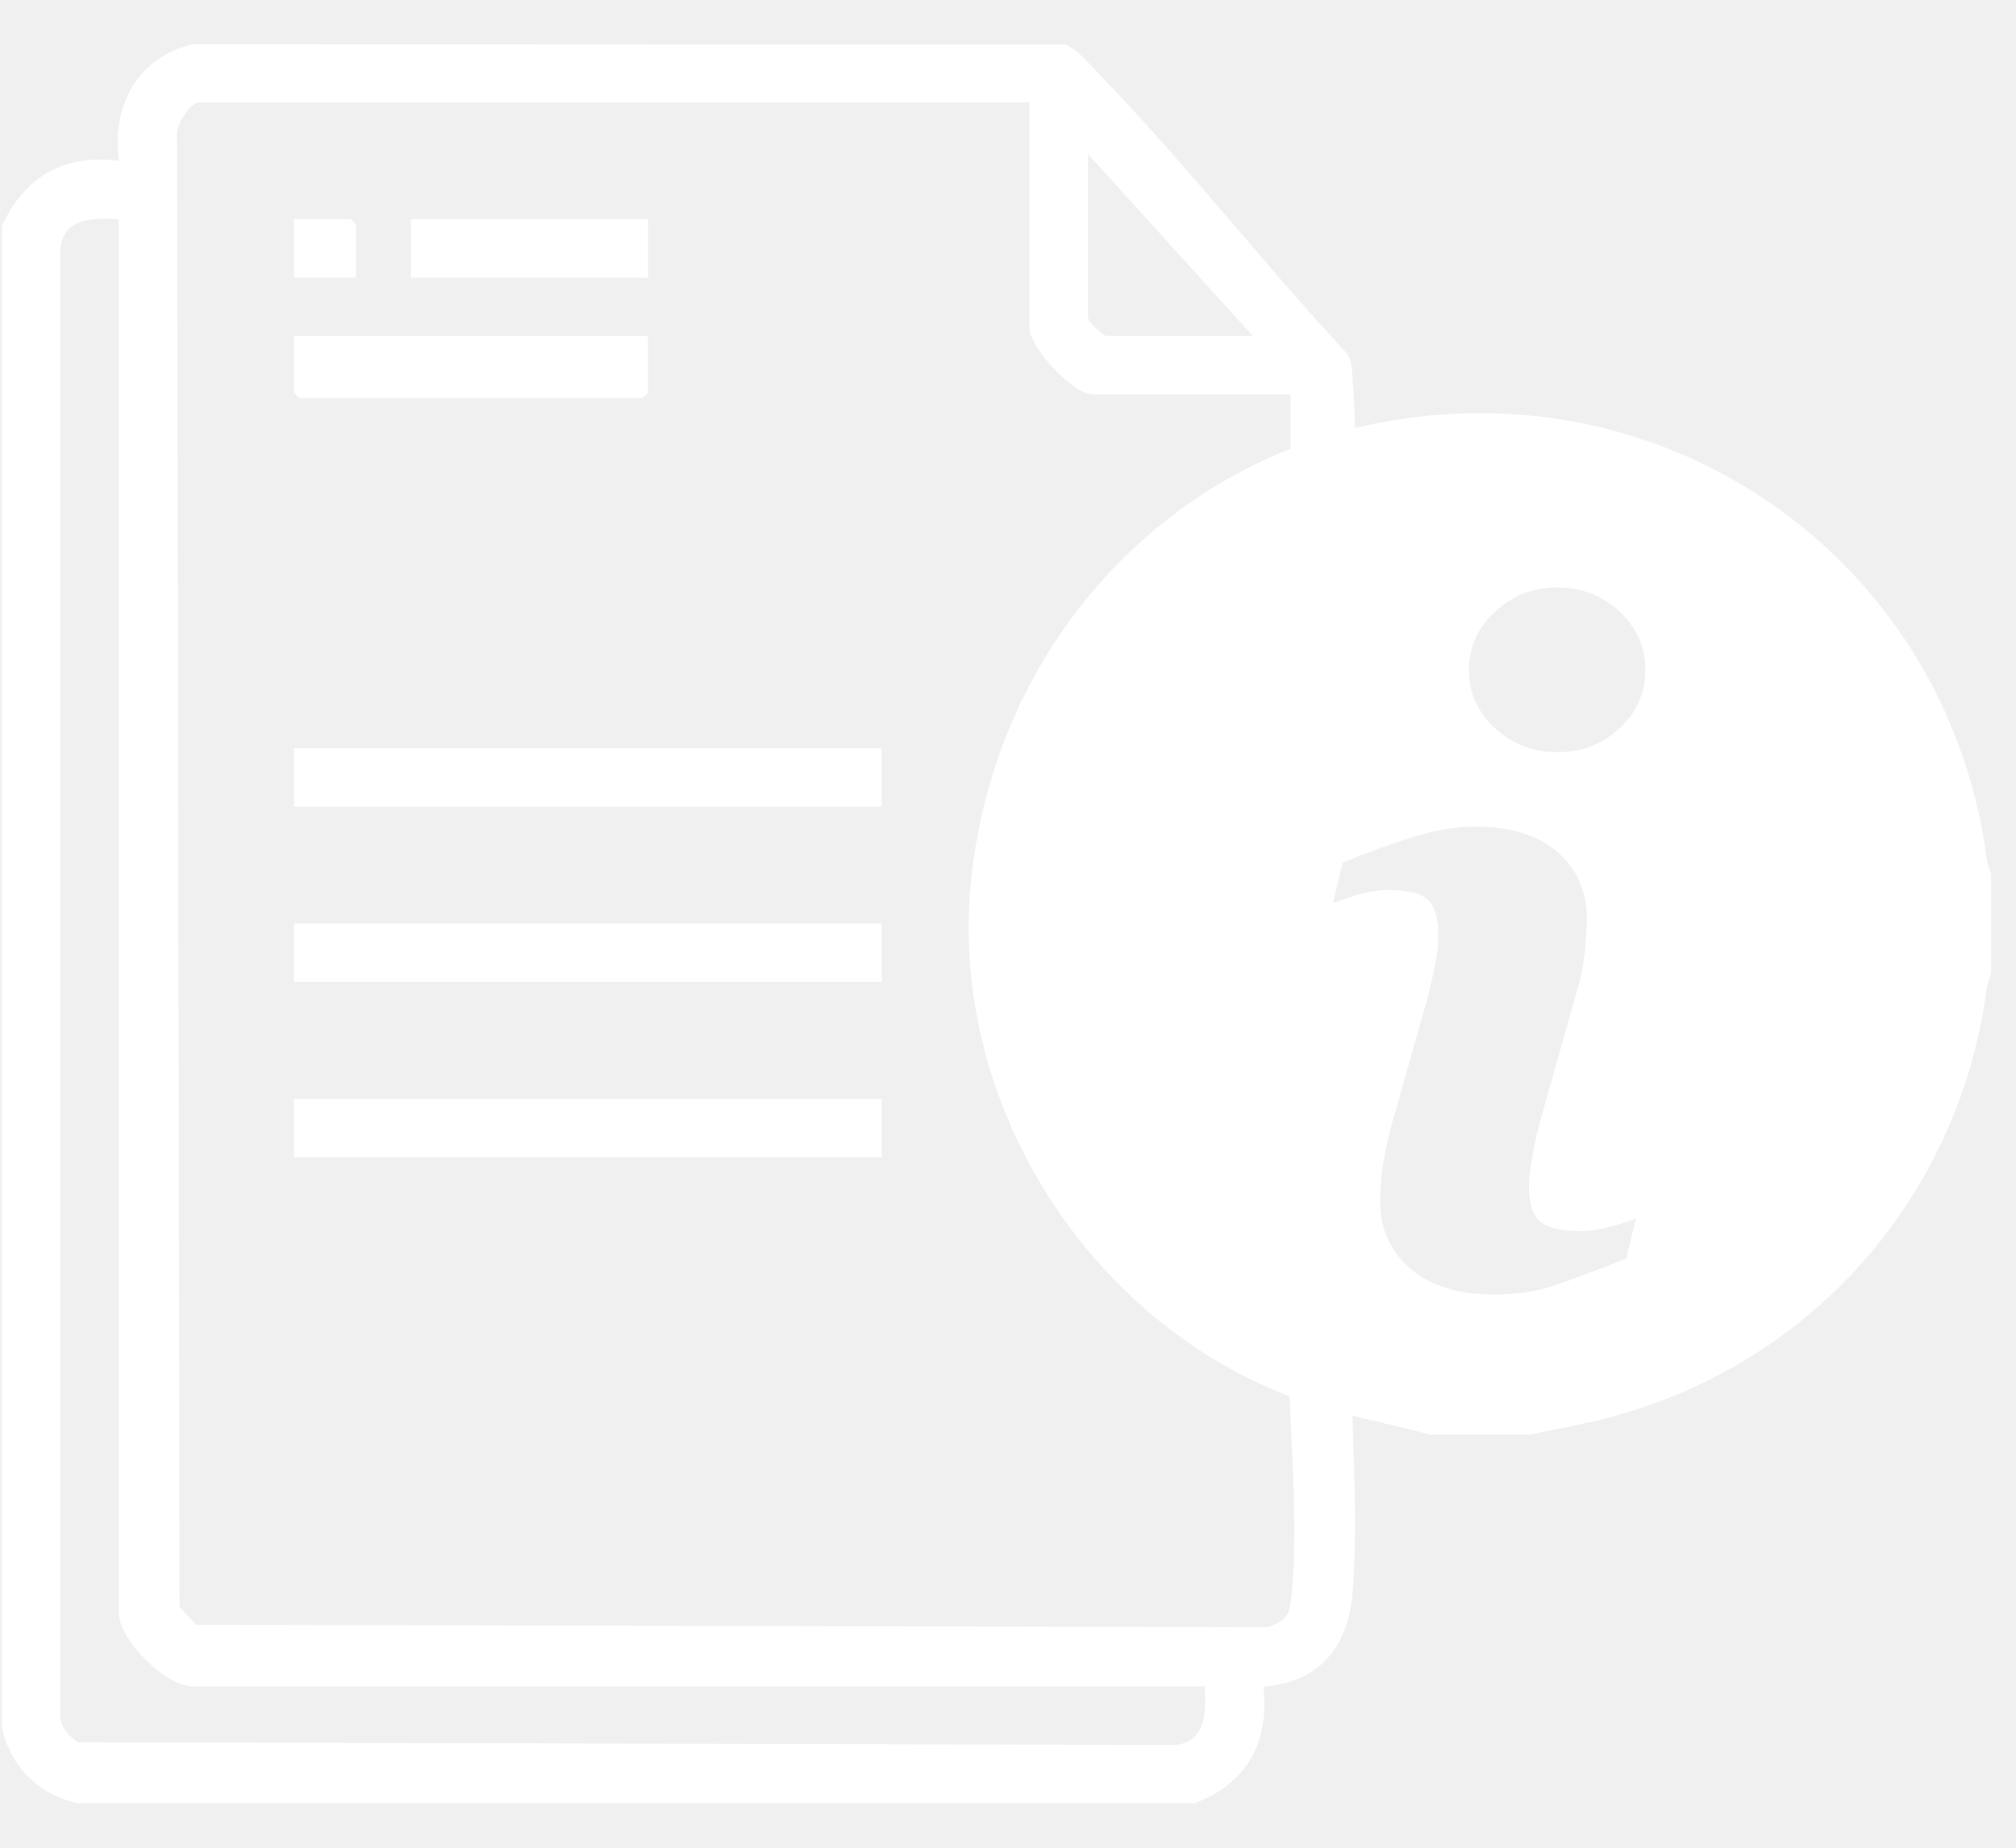
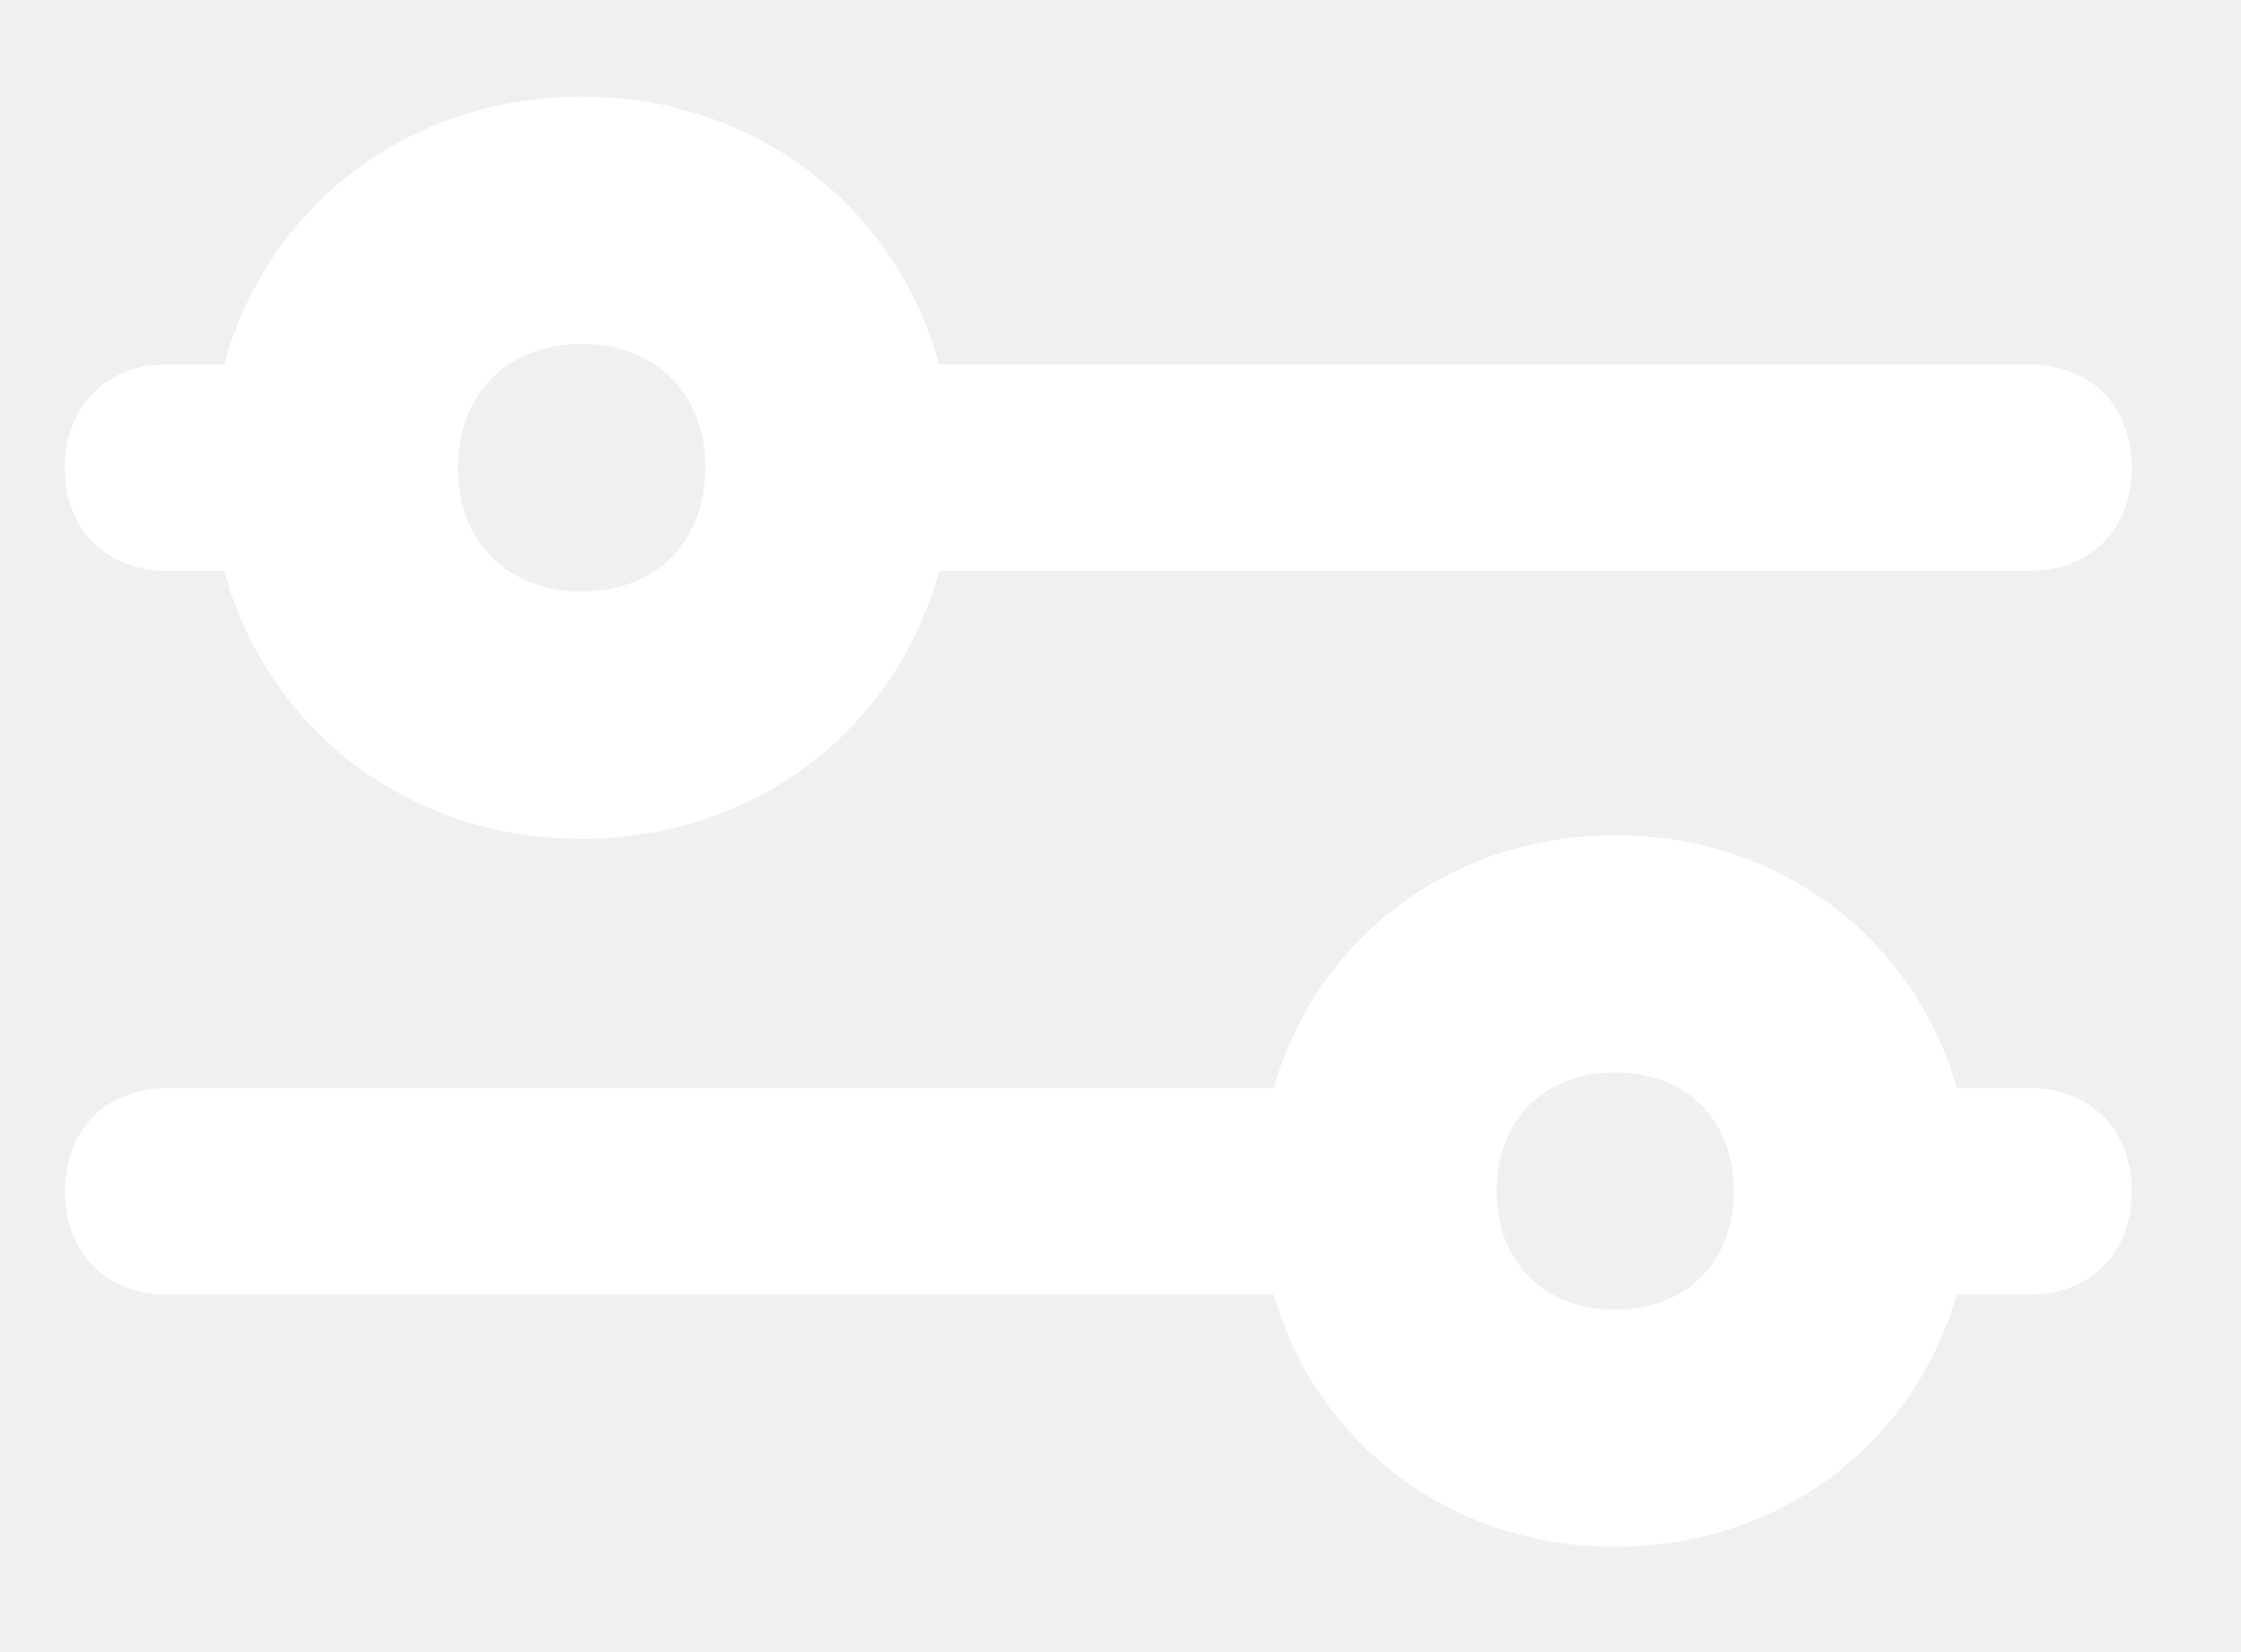
- <svg xmlns="http://www.w3.org/2000/svg" width="24" height="22" viewBox="0 0 24 22" fill="none">
-   <path d="M0.023 2.692C0.292 2.104 0.759 1.832 1.415 1.915C1.328 1.261 1.635 0.677 2.298 0.527L12.677 0.532C12.794 0.559 12.964 0.757 13.054 0.85C14.093 1.92 15.021 3.116 16.036 4.21C16.097 4.304 16.095 4.404 16.103 4.511C16.144 5.036 16.163 6.175 16.103 6.683C16.096 6.742 16.098 6.788 16.04 6.824H15.426L15.364 6.762V4.696H13.012C12.773 4.696 12.255 4.137 12.255 3.899V1.219H2.376C2.257 1.219 2.073 1.516 2.108 1.647L2.137 19.131L2.332 19.345L15.089 19.374C15.26 19.315 15.343 19.267 15.366 19.077C15.502 17.919 15.264 16.497 15.363 15.31L15.426 15.169H16.04L16.104 15.31C16.031 16.497 16.192 17.781 16.103 18.955C16.054 19.599 15.709 20.035 15.04 20.081C15.118 20.738 14.84 21.243 14.22 21.47H0.924C0.453 21.363 0.13 21.041 0.023 20.57V2.692ZM14.915 4.001L12.951 1.833V3.776C12.951 3.824 13.128 4.001 13.176 4.001H14.915ZM1.414 2.61C1.117 2.594 0.761 2.588 0.718 2.957L0.717 20.388C0.707 20.547 0.805 20.668 0.934 20.744L13.995 20.776C14.365 20.732 14.358 20.377 14.342 20.079H2.294C1.97 20.079 1.414 19.523 1.414 19.2V2.61Z" fill="white" />
-   <path d="M10.496 8.91H3.5V9.606H10.496V8.91Z" fill="white" />
-   <path d="M10.496 10.996H3.5V11.692H10.496V10.996Z" fill="white" />
-   <path d="M10.496 13.084H3.5V13.78H10.496V13.084Z" fill="white" />
-   <path d="M7.714 4.002V4.677L7.653 4.739H3.561L3.5 4.677V4.002H7.714Z" fill="white" />
-   <path d="M7.716 2.61H4.893V3.306H7.716V2.61Z" fill="white" />
-   <path d="M4.237 3.306H3.5V2.61H4.175L4.237 2.672V3.306Z" fill="white" />
-   <path fill-rule="evenodd" clip-rule="evenodd" d="M16.493 16.95C16.672 16.992 16.851 17.034 17.027 17.081H18.215C18.322 17.058 18.43 17.036 18.537 17.015C18.76 16.97 18.982 16.925 19.201 16.866C21.605 16.212 23.337 14.216 23.654 11.748C23.659 11.711 23.673 11.675 23.686 11.64C23.693 11.623 23.699 11.607 23.704 11.59V10.402C23.699 10.385 23.693 10.369 23.686 10.352C23.673 10.317 23.659 10.282 23.654 10.245C23.208 6.757 19.987 4.399 16.511 5.017C13.844 5.491 11.837 7.713 11.558 10.501C11.301 13.078 12.898 15.681 15.349 16.625C15.717 16.767 16.105 16.859 16.493 16.95ZM19.359 14.985L19.477 14.505C19.416 14.533 19.317 14.566 19.183 14.603C19.048 14.64 18.926 14.659 18.82 14.659C18.592 14.659 18.432 14.622 18.339 14.547C18.247 14.472 18.201 14.331 18.201 14.125C18.201 14.043 18.215 13.921 18.244 13.761C18.272 13.601 18.304 13.458 18.34 13.333L18.779 11.778C18.822 11.636 18.852 11.479 18.868 11.307C18.884 11.137 18.892 11.017 18.892 10.949C18.892 10.621 18.777 10.355 18.547 10.15C18.317 9.945 17.989 9.843 17.565 9.843C17.329 9.843 17.079 9.885 16.815 9.968C16.551 10.052 16.275 10.153 15.986 10.27L15.868 10.752C15.954 10.72 16.057 10.685 16.177 10.65C16.296 10.615 16.413 10.597 16.527 10.597C16.76 10.597 16.917 10.636 16.999 10.714C17.081 10.793 17.122 10.932 17.122 11.132C17.122 11.242 17.109 11.364 17.082 11.497C17.056 11.631 17.022 11.773 16.983 11.922L16.542 13.483C16.503 13.647 16.474 13.794 16.456 13.924C16.438 14.055 16.43 14.182 16.43 14.306C16.43 14.627 16.548 14.892 16.785 15.101C17.022 15.308 17.354 15.413 17.782 15.413C18.06 15.413 18.304 15.377 18.514 15.303C18.724 15.231 19.006 15.125 19.359 14.985ZM19.281 8.67C19.486 8.48 19.588 8.248 19.588 7.977C19.588 7.707 19.486 7.475 19.281 7.283C19.076 7.091 18.829 6.994 18.541 6.994C18.252 6.994 18.004 7.09 17.797 7.283C17.591 7.475 17.487 7.707 17.487 7.977C17.487 8.248 17.591 8.479 17.797 8.67C18.004 8.861 18.252 8.956 18.541 8.956C18.829 8.956 19.076 8.861 19.281 8.67Z" fill="white" />
+ <svg xmlns="http://www.w3.org/2000/svg" width="19" height="14" viewBox="0 0 19 14" fill="none">
+   <path d="M6.171 3.965C6.171 3.439 6.159 3.089 6.684 3.089L17.198 3.089C17.724 3.089 18.074 3.439 18.074 3.965C18.074 4.491 17.724 4.841 17.198 4.841L6.684 4.841C6.159 4.841 6.171 4.491 6.171 3.965Z" fill="white" />
+   <path d="M0.55 3.965C0.55 3.439 0.901 3.089 1.427 3.089L3.179 3.089C3.705 3.089 3.848 3.439 3.848 3.965C3.848 4.491 3.705 4.841 3.179 4.841L1.427 4.841C0.901 4.841 0.55 4.491 0.55 3.965Z" fill="white" />
+   <path d="M15.085 10.101C15.085 9.575 14.92 9.225 15.446 9.225L17.198 9.225C17.724 9.225 18.074 9.575 18.074 10.101C18.074 10.626 17.724 10.977 17.198 10.977L15.446 10.977C14.92 10.977 15.085 10.626 15.085 10.101Z" fill="white" />
+   <path d="M0.551 10.101C0.551 9.575 0.901 9.225 1.427 9.225L11.941 9.225C12.466 9.225 12.335 9.575 12.335 10.101C12.335 10.626 12.466 10.977 11.941 10.977L1.427 10.977C0.901 10.977 0.551 10.626 0.551 10.101Z" fill="white" />
+   <path d="M10.678 10.099C10.678 8.389 11.985 7.082 13.694 7.082C15.404 7.082 16.711 8.389 16.711 10.099C16.711 11.808 15.404 13.115 13.694 13.115C11.985 13.115 10.678 11.808 10.678 10.099ZM14.7 10.099C14.7 9.495 14.298 9.093 13.694 9.093C13.091 9.093 12.689 9.495 12.689 10.099C12.689 10.702 13.091 11.104 13.694 11.104C14.298 11.104 14.7 10.702 14.7 10.099Z" fill="white" />
+   <path d="M1.785 3.966C1.785 2.183 3.148 0.819 4.932 0.819C6.715 0.819 8.078 2.183 8.078 3.966C8.078 5.749 6.715 7.112 4.932 7.112C3.148 7.112 1.785 5.749 1.785 3.966ZM5.98 3.966C5.98 3.337 5.561 2.917 4.932 2.917C4.302 2.917 3.883 3.337 3.883 3.966C3.883 4.595 4.302 5.015 4.932 5.015C5.561 5.015 5.98 4.595 5.98 3.966Z" fill="white" />
</svg>
